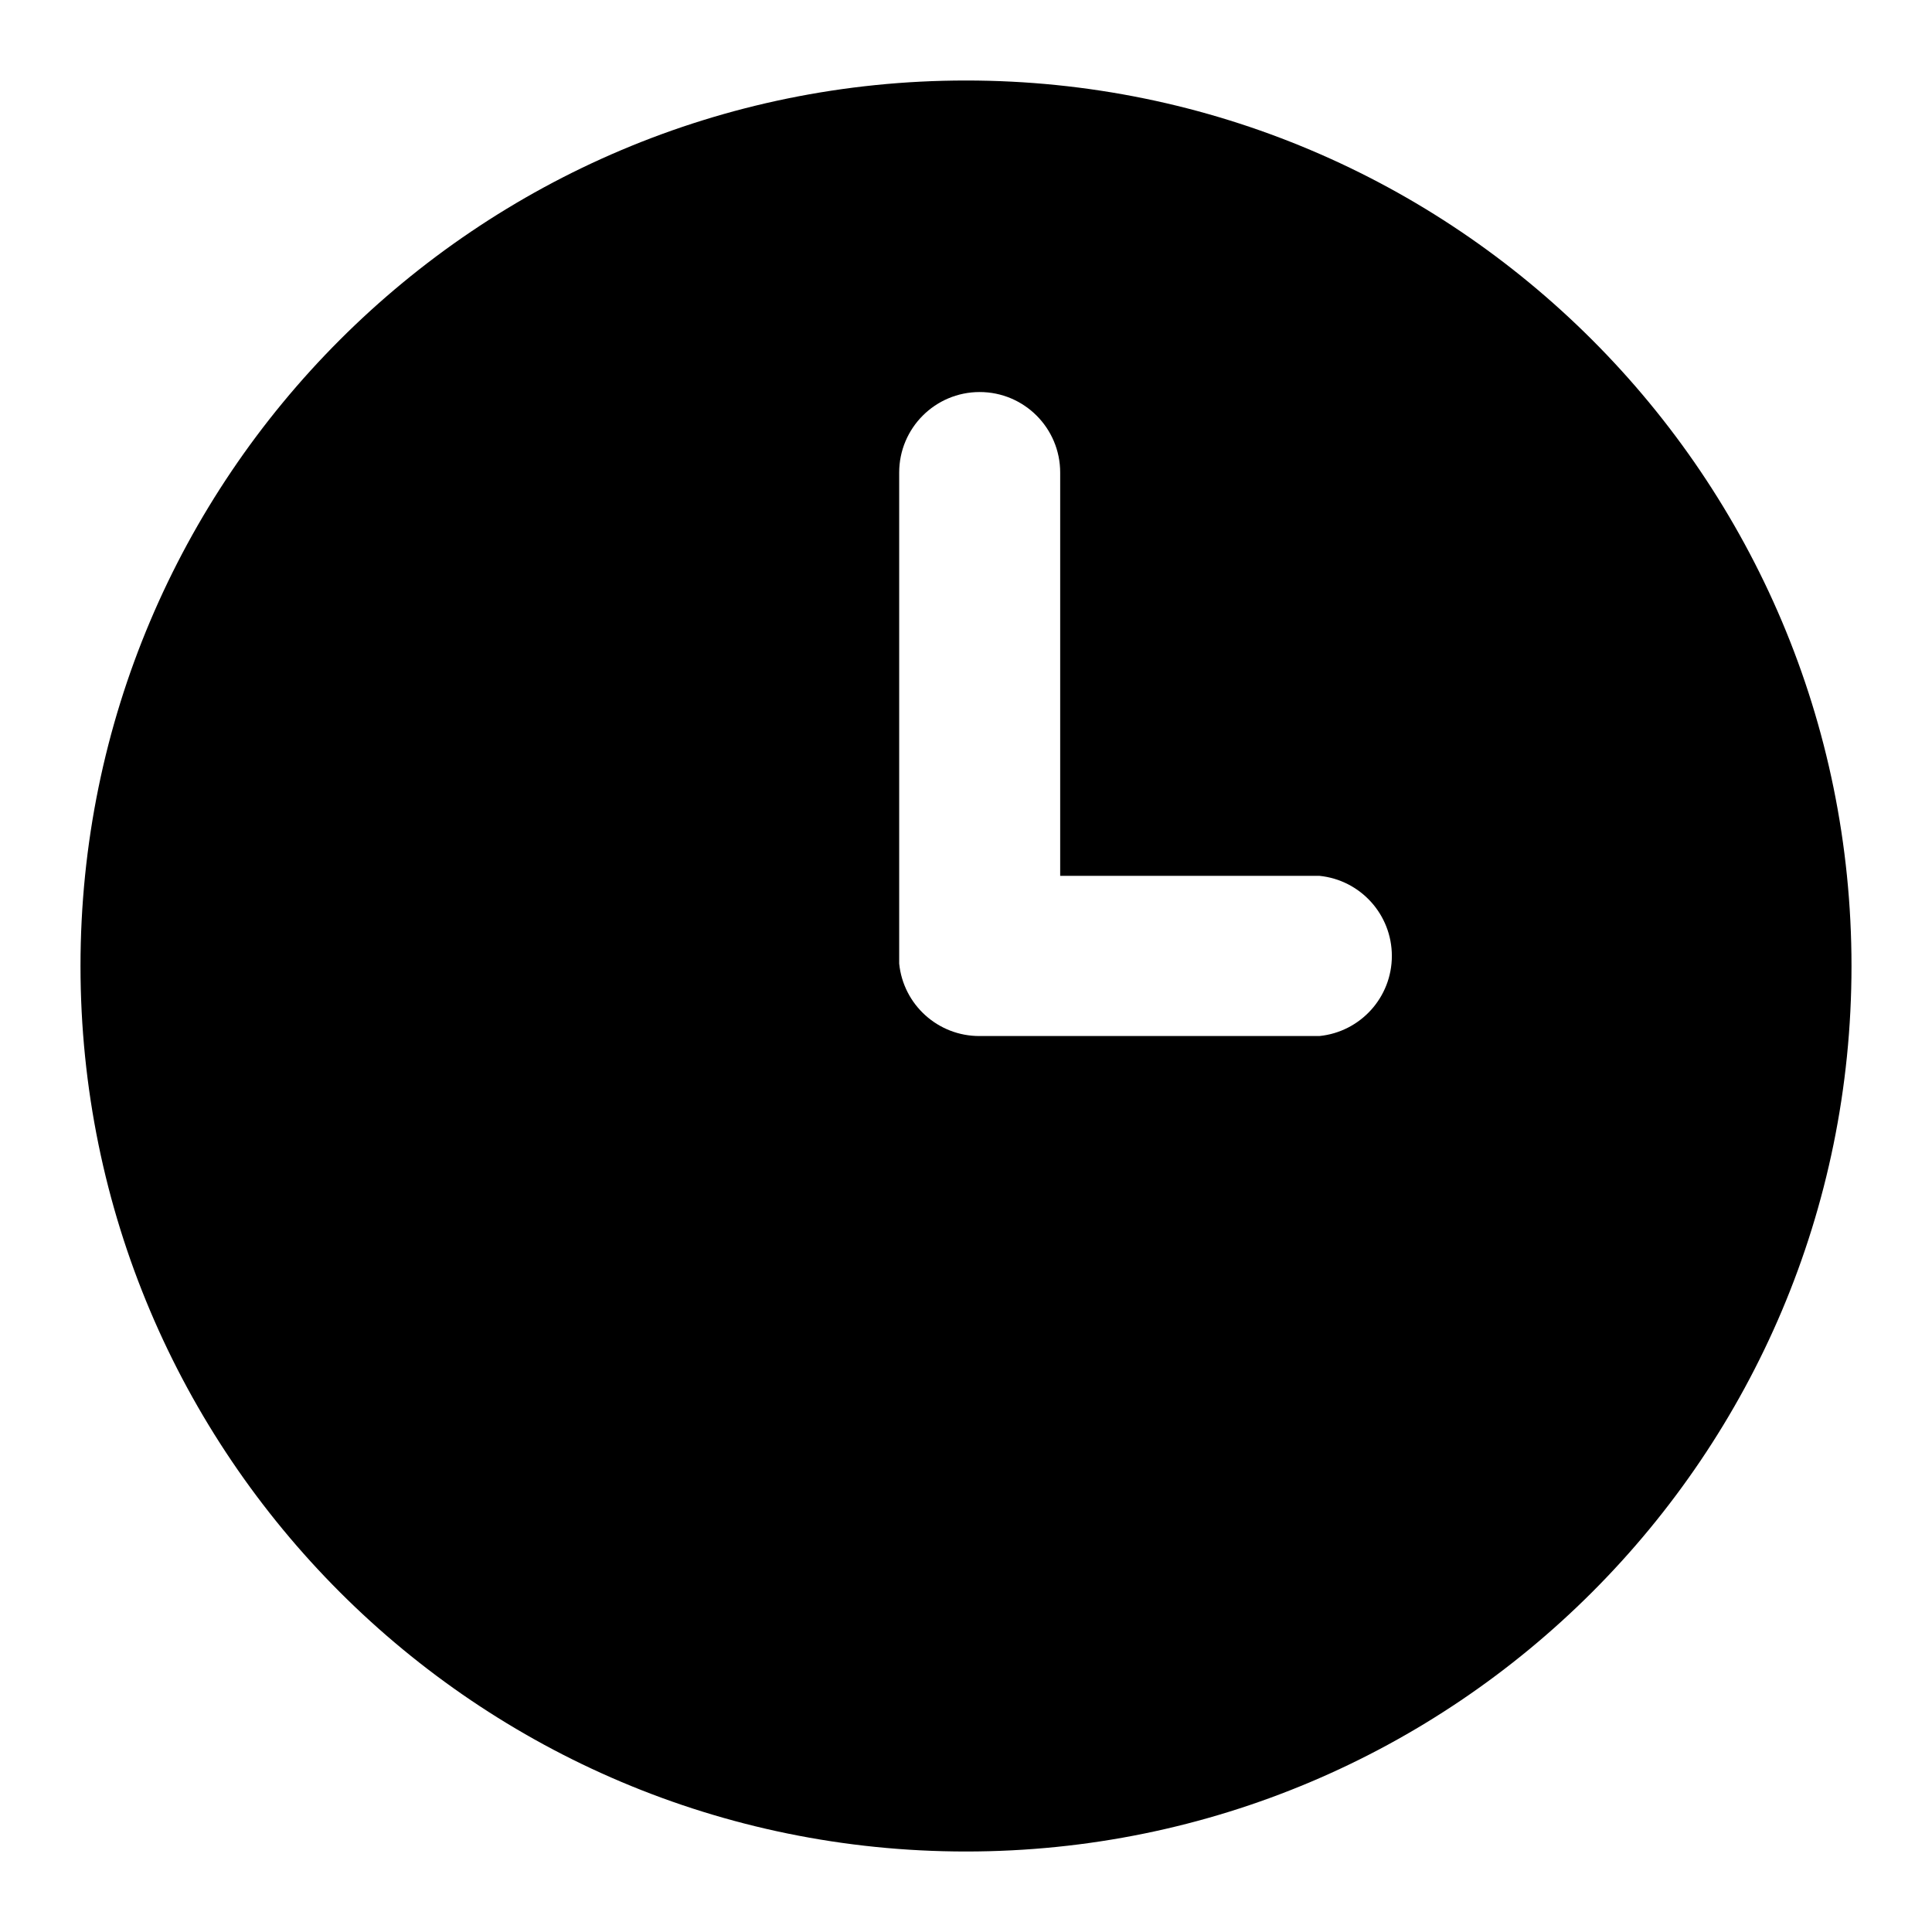
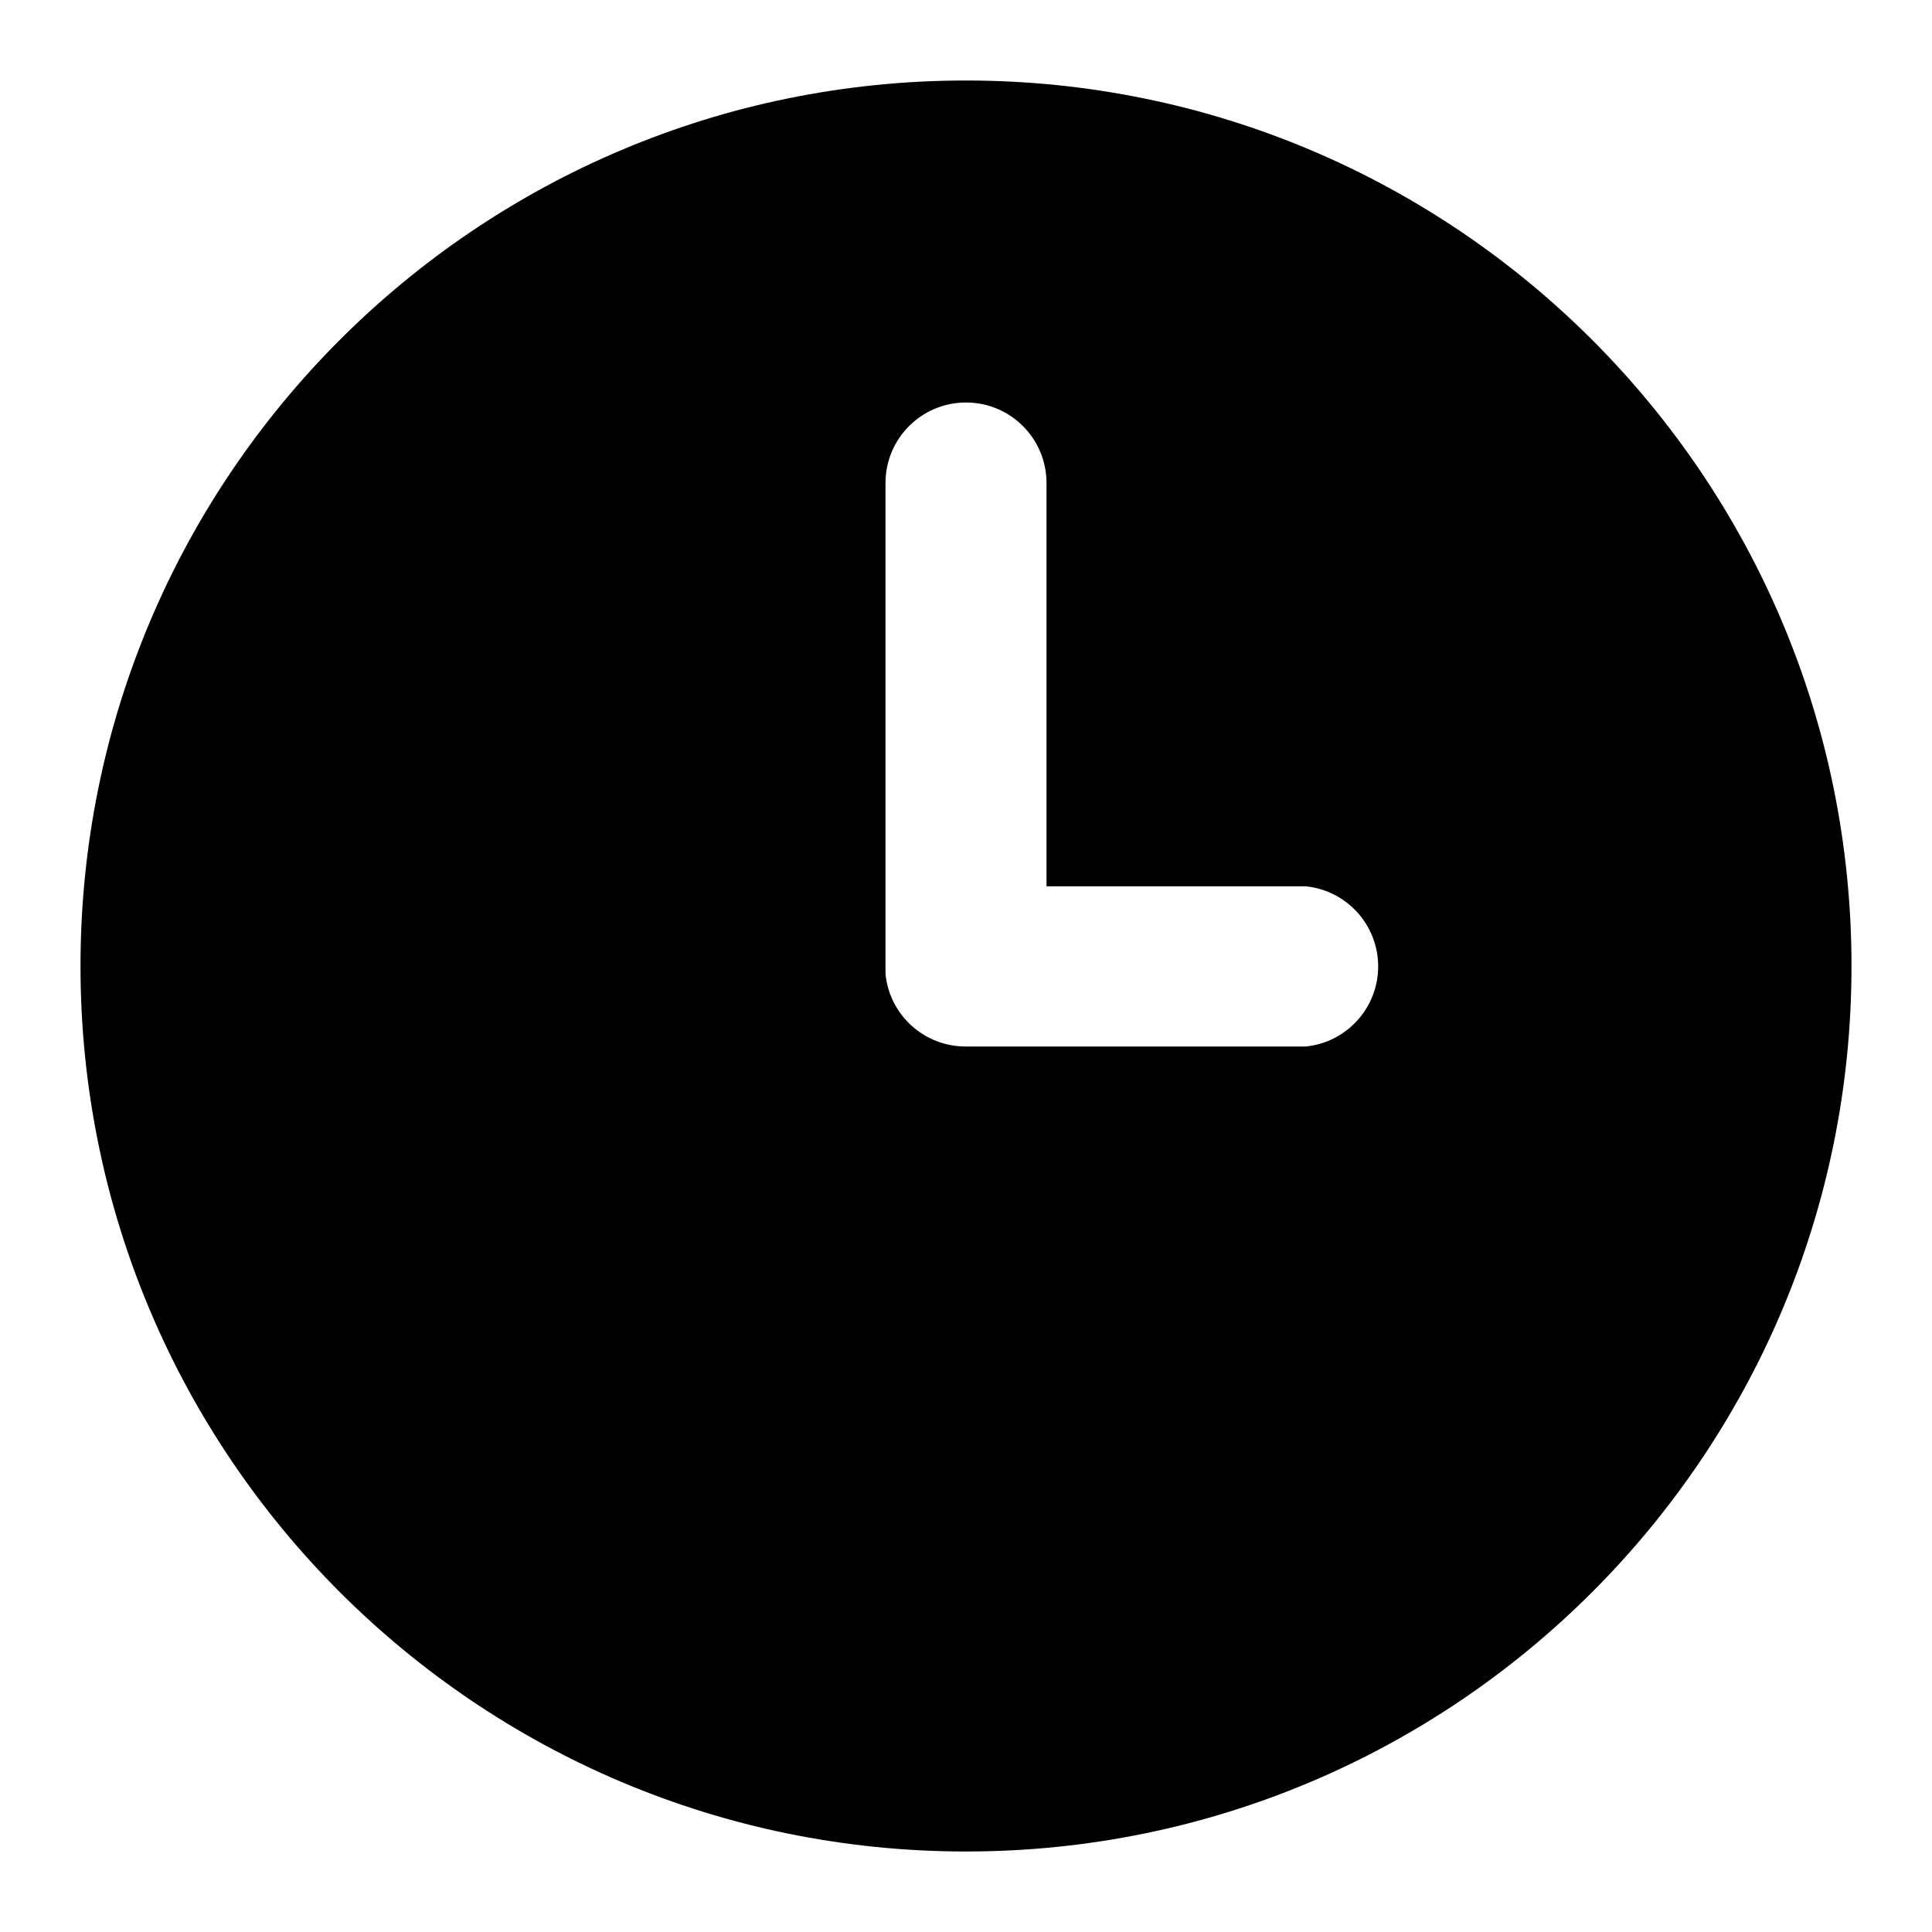
<svg xmlns="http://www.w3.org/2000/svg" viewBox="0 0 24 24" width="24" height="24">
-   <path fill-rule="evenodd" d="M12 1a11 11 0 1 1 0 22 11 11 0 0 1 0-22M12.17 4.87A1 1 0 0 0 11.17 5.87L11.17 11.97A1 1 0 0 0 12.17 12.87L16.39 12.87A1 1 0 0 0 16.39 10.88L13.17 10.88L13.17 5.87A1 1 0 0 0 12.17 4.87" clip-rule="evenodd" />
+   <path fill-rule="evenodd" d="M12 1a11 11 0 1 1 0 22 11 11 0 0 1 0-22m0 4a1 1 0 0 0-1 1v6.1a1 1 0 0 0 1 .9h4.22a1 1 0 0 0 0-1.99H13V6a1 1 0 0 0-1-1" clip-rule="evenodd" />
</svg>
